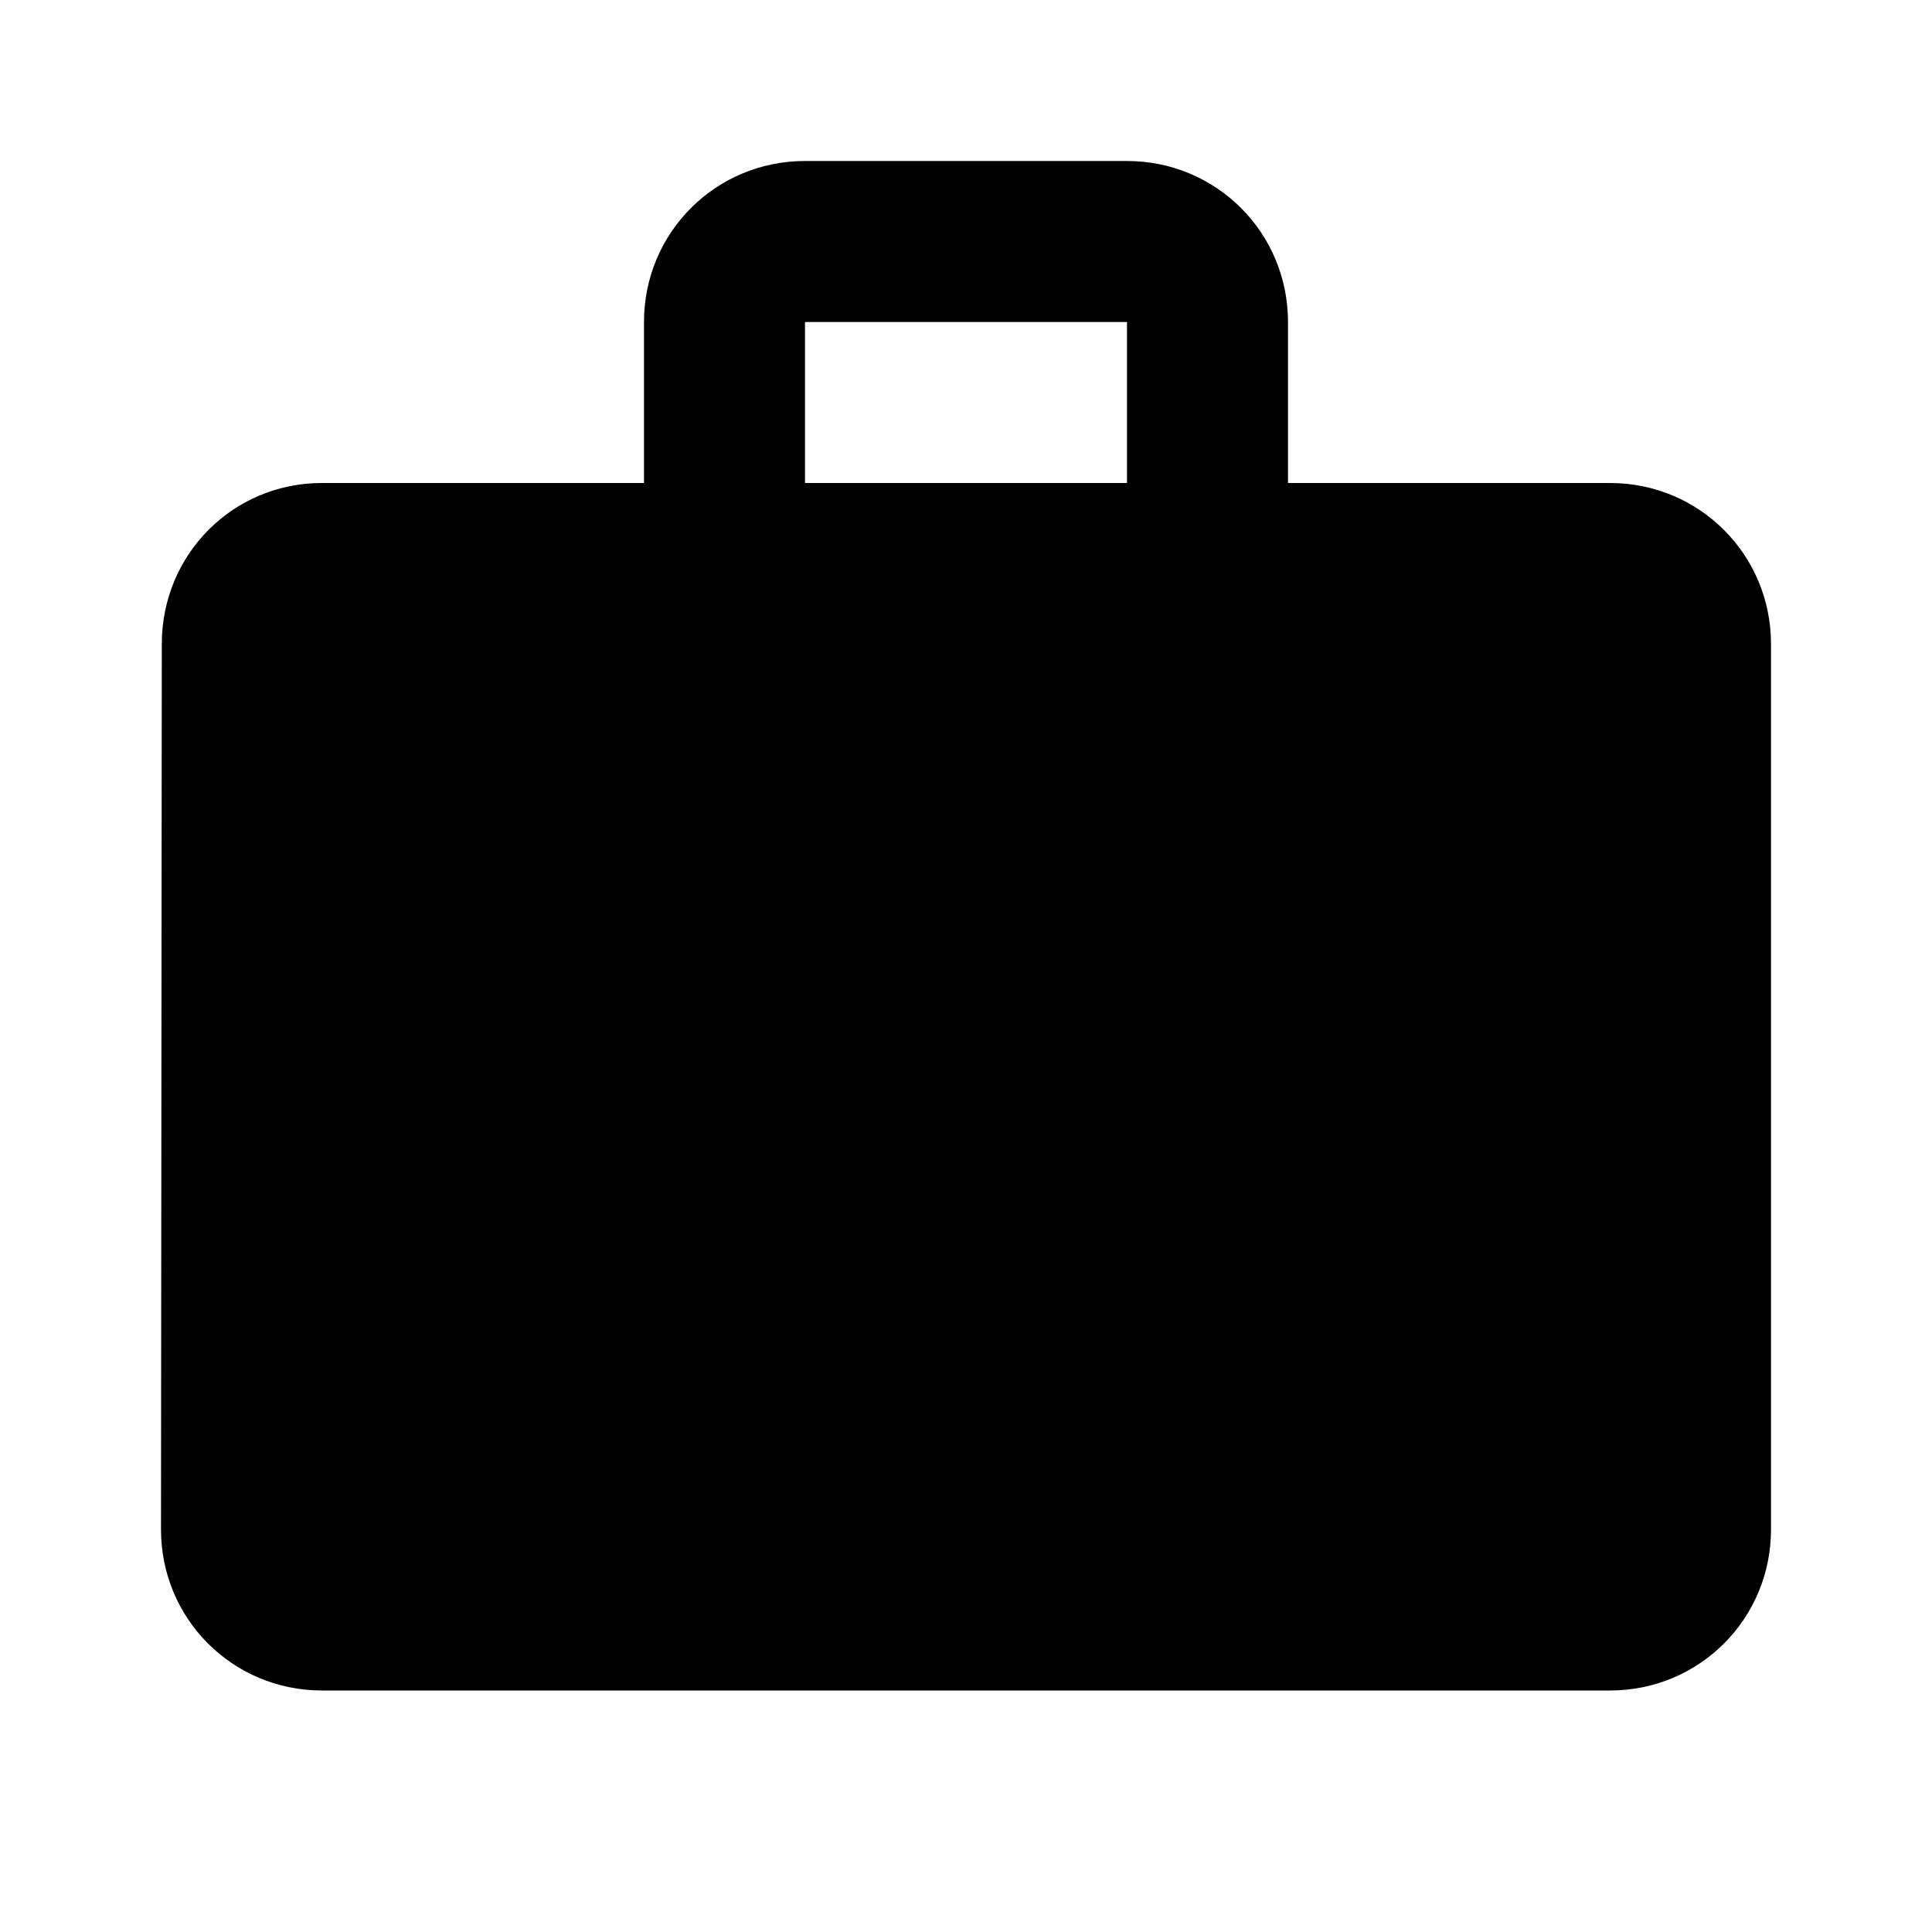
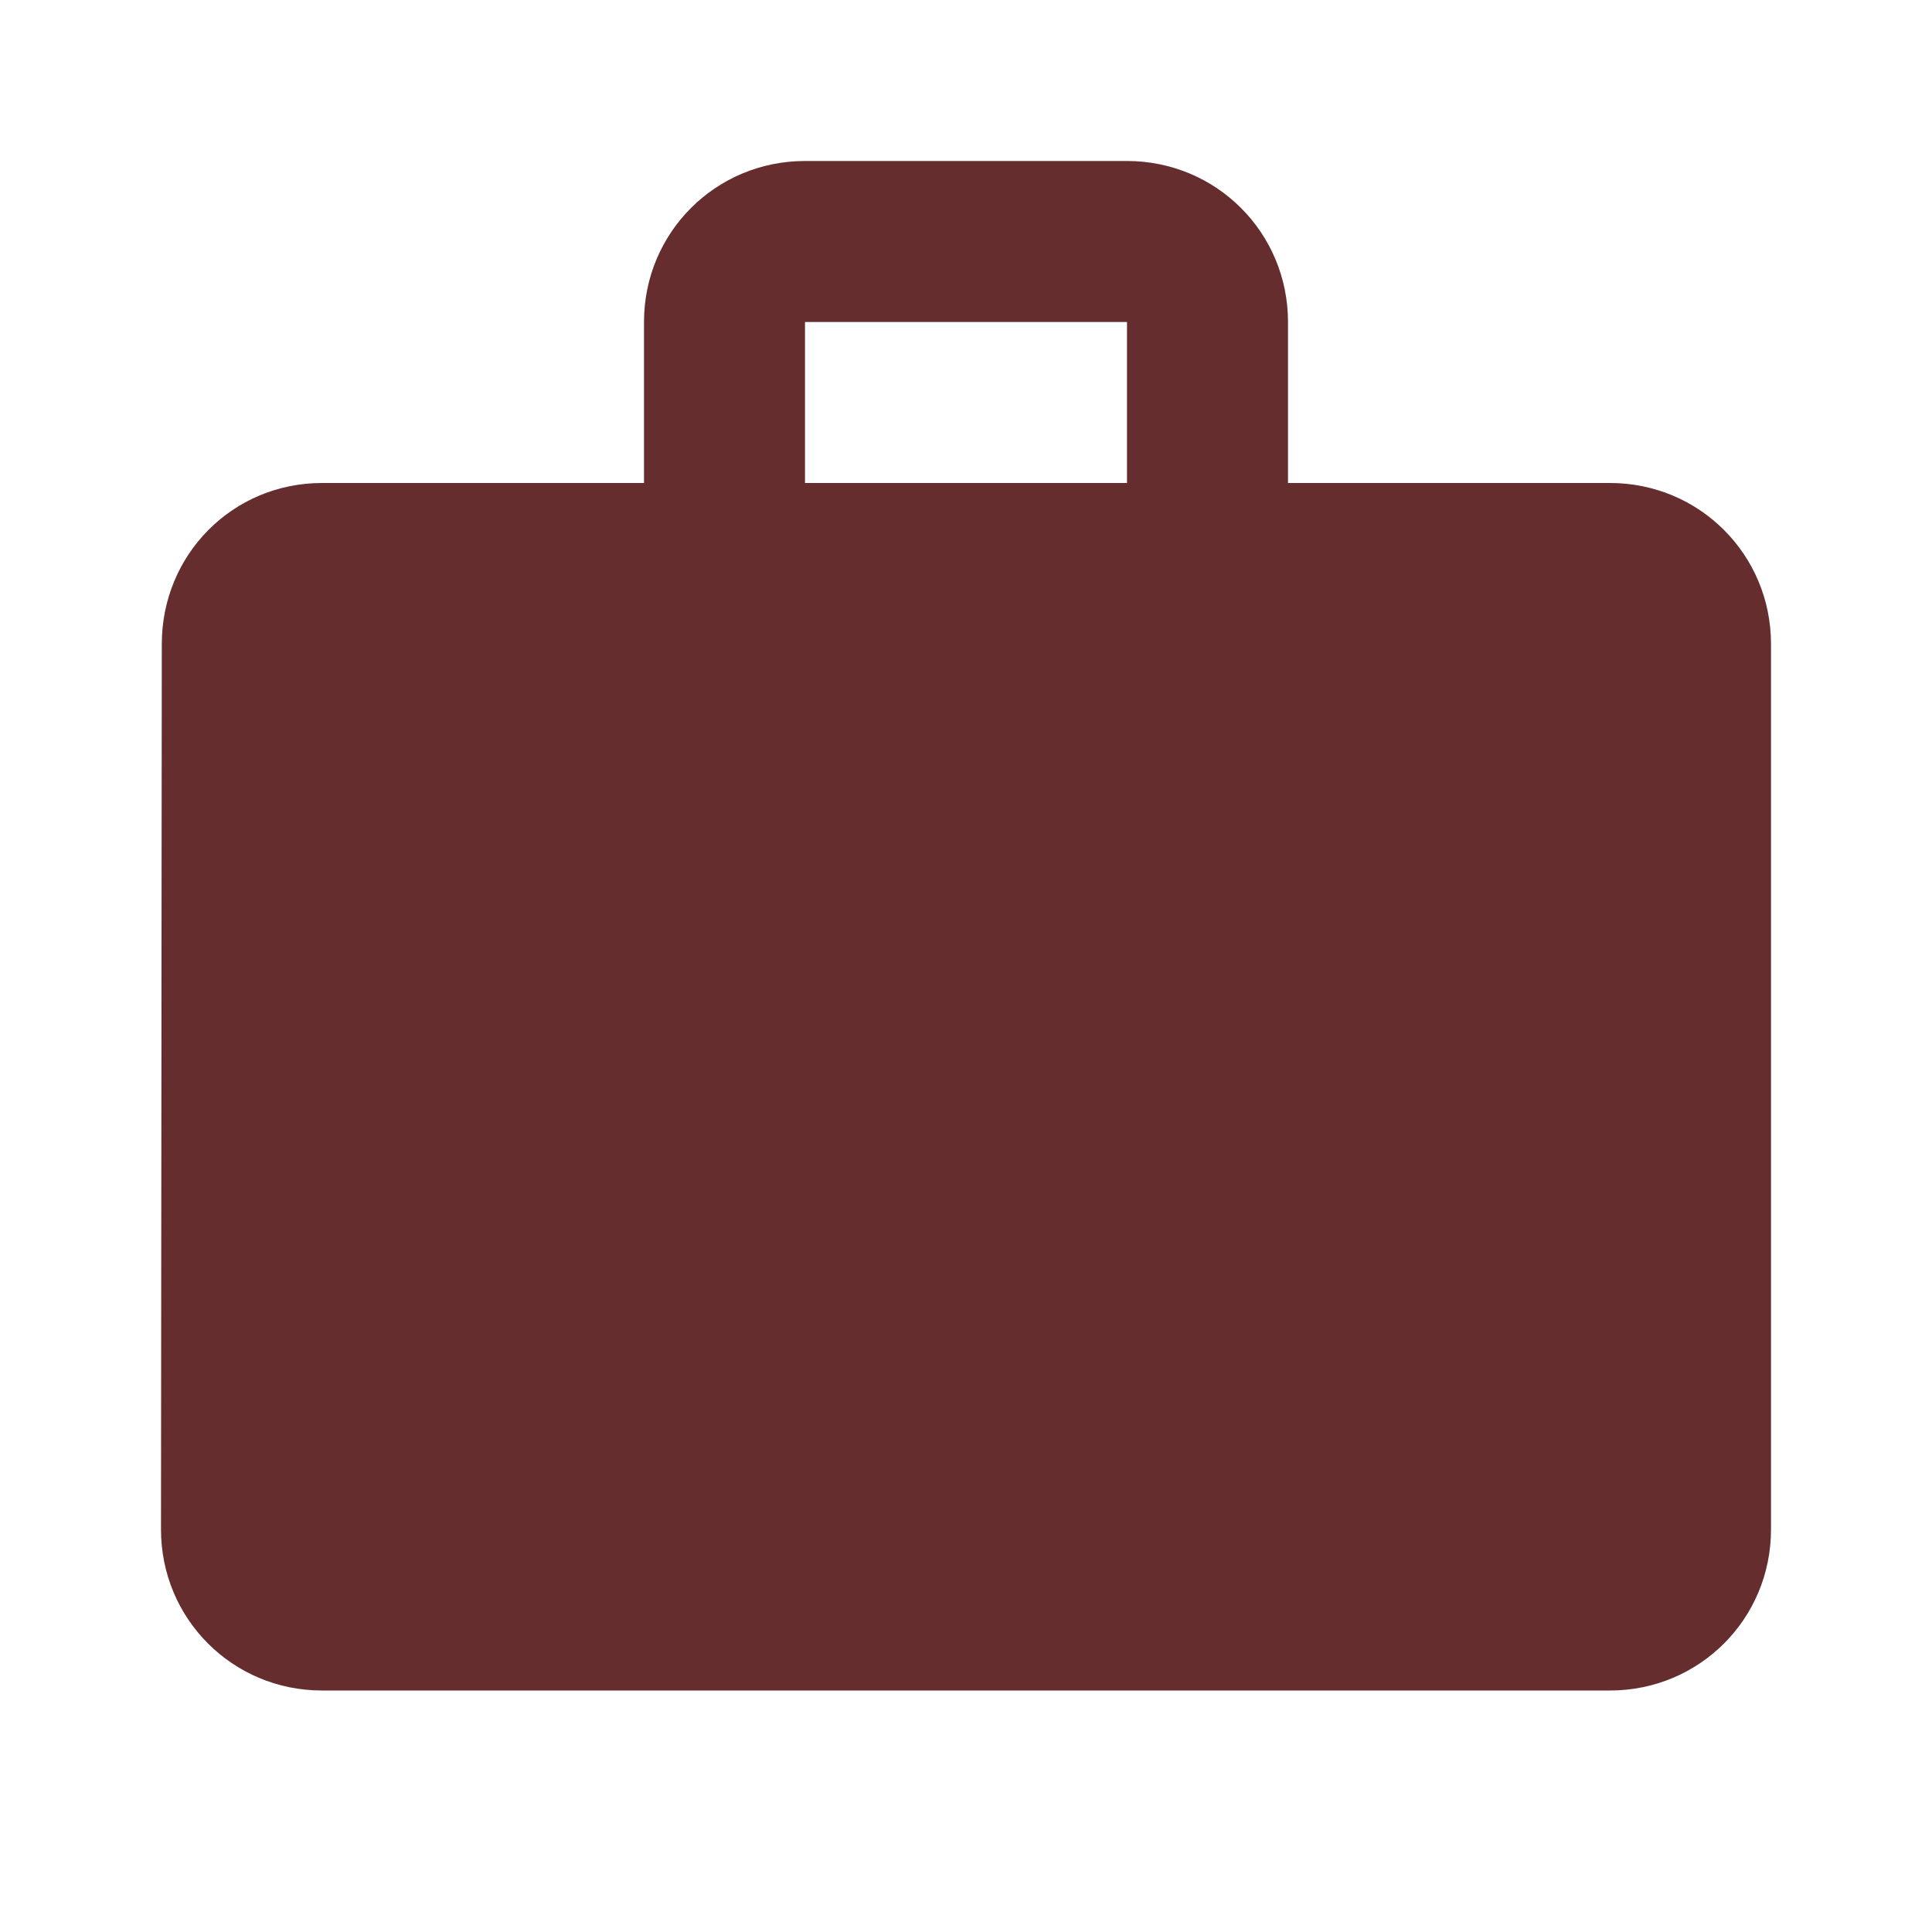
<svg xmlns="http://www.w3.org/2000/svg" height="24" viewBox="0 0 24 24" width="24">
  <path d="M0 0h24v24H0z" fill="none" />
-   <path d="M20 6h-4V4c0-1.11-.89-2-2-2h-4c-1.11 0-2 .89-2 2v2H4c-1.11 0-1.99.89-1.99 2L2 19c0 1.11.89 2 2 2h16c1.11 0 2-.89 2-2V8c0-1.11-.89-2-2-2zm-6 0h-4V4h4v2z" />
+   <path fill="#652D2D" d="M20 6h-4V4c0-1.11-.89-2-2-2h-4c-1.11 0-2 .89-2 2v2H4c-1.11 0-1.99.89-1.99 2L2 19c0 1.11.89 2 2 2h16c1.11 0 2-.89 2-2V8c0-1.11-.89-2-2-2zm-6 0h-4V4h4v2z" />
</svg>
